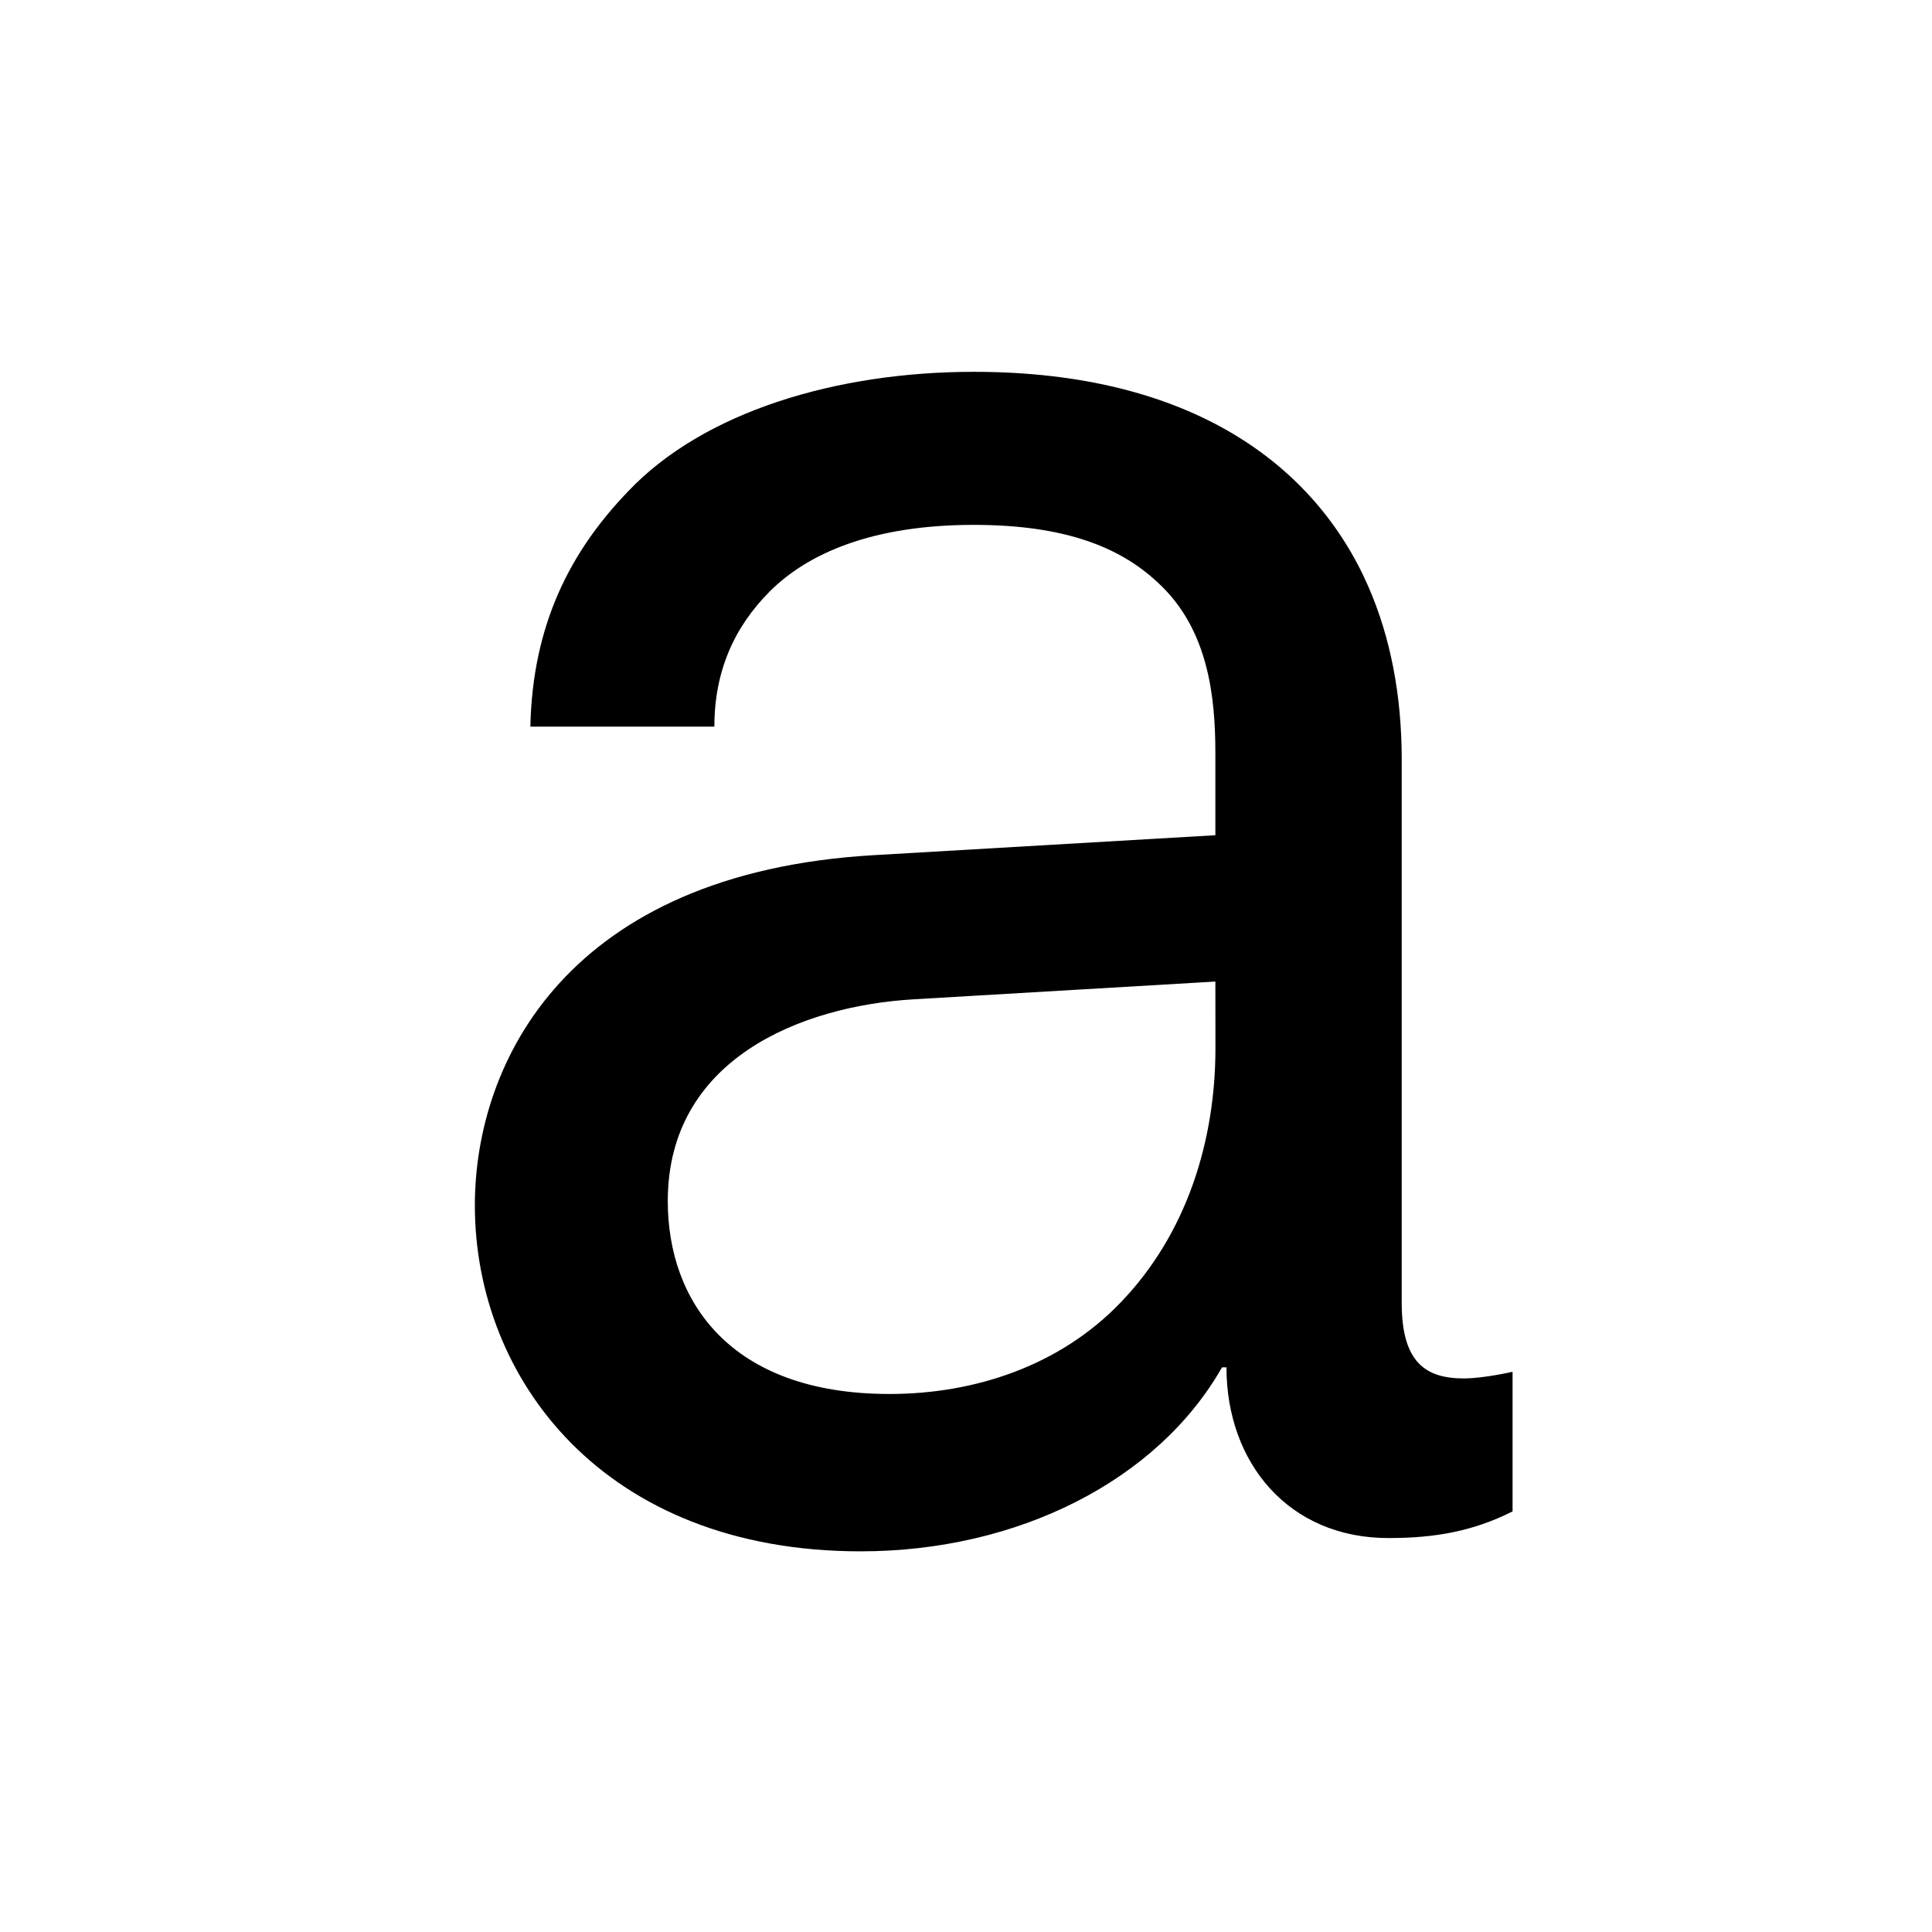
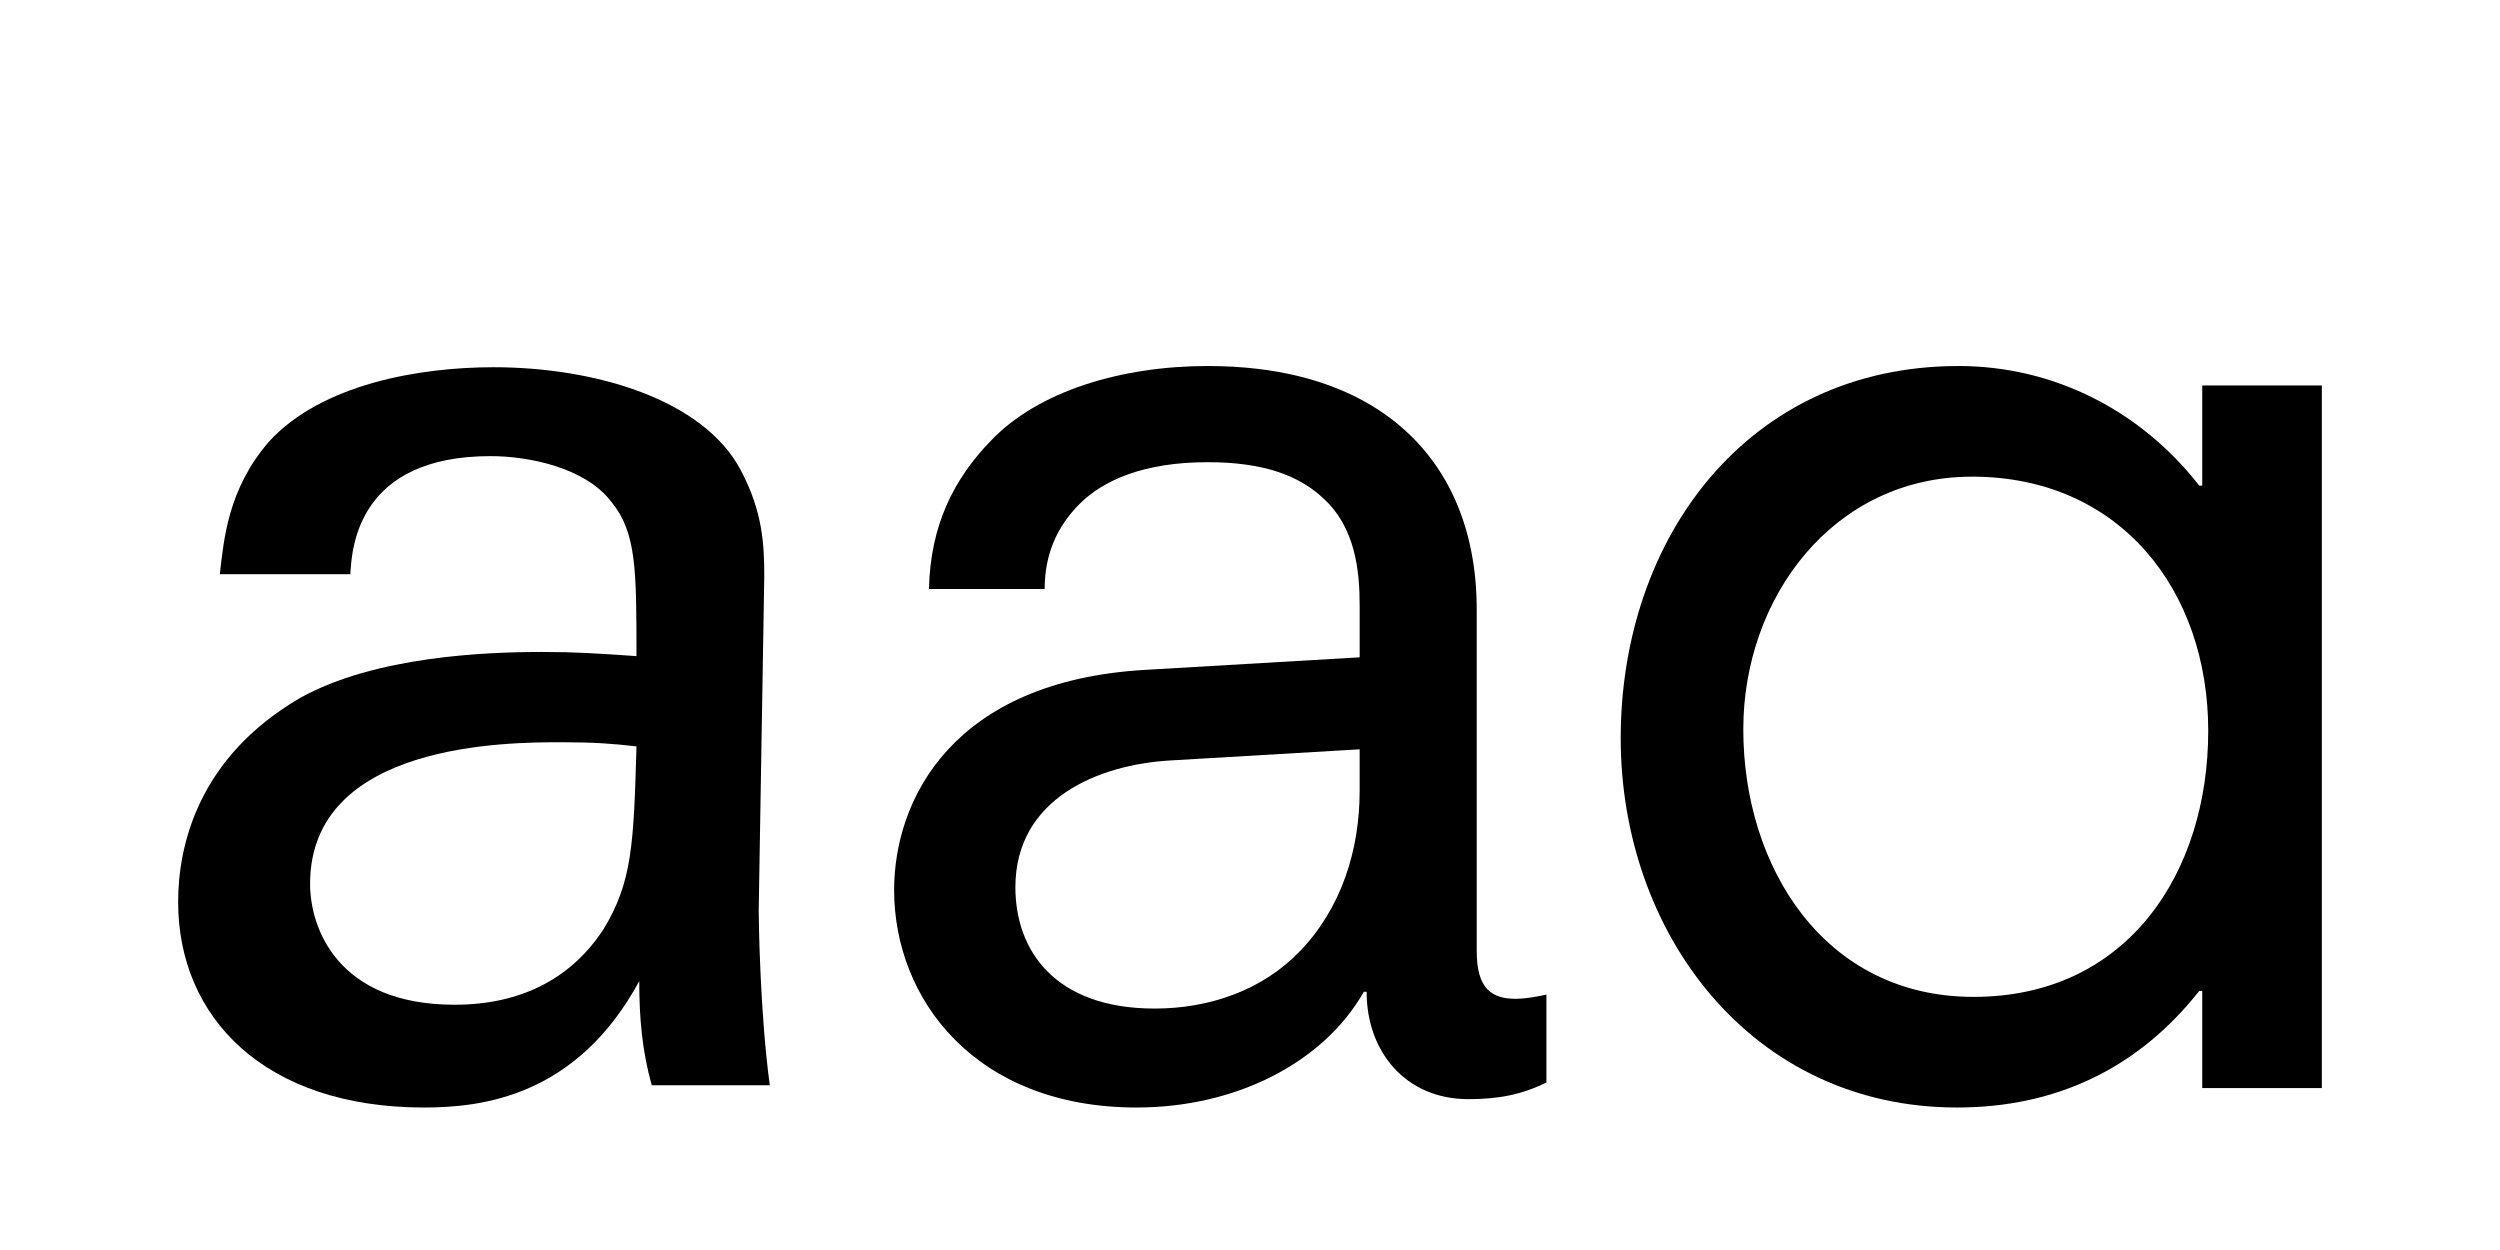
- <svg xmlns="http://www.w3.org/2000/svg" width="26.458mm" height="26.458mm" viewBox="0 0 26.458 26.458" version="1.1" id="svg1">
+ <svg xmlns="http://www.w3.org/2000/svg" width="200" height="100" viewBox="0 0 200 100" version="1.1" id="svg1">
  <defs id="defs1">
    <rect x="42.134" y="45.848" width="16.553" height="18.448" id="rect3" />
  </defs>
  <g id="layer1">
    <text xml:space="preserve" transform="scale(0.2645833)" id="text3" style="font-style:normal;font-variant:normal;font-weight:normal;font-stretch:normal;font-size:15px;line-height:0.8;font-family:'Univers LT Std';-inkscape-font-specification:'Univers LT Std';text-align:center;letter-spacing:4px;white-space:pre;shape-inside:url(#rect3);display:inline;fill:#000000;stroke-width:7.559;stroke-linejoin:bevel;paint-order:markers stroke fill" />
-     <path d="m 20.714,20.699 v -1.913 c 0,0 -0.395,0.091 -0.668,0.091 -0.516,0 -0.85,-0.213 -0.85,-1.032 V 10.405 c 0,-0.881 -0.152,-1.67 -0.455,-2.368 -0.729,-1.67 -2.429,-2.945 -5.405,-2.945 -1.883,0 -3.704,0.547 -4.737,1.64 -0.789,0.82 -1.306,1.822 -1.336,3.219 h 2.52 c 0,-0.759 0.273,-1.366 0.759,-1.852 0.516,-0.516 1.397,-0.911 2.793,-0.911 1.245,0 2.004,0.304 2.52,0.789 0.698,0.638 0.789,1.579 0.789,2.338 v 1.123 l -4.676,0.273 c -4.19,0.243 -5.465,2.824 -5.465,4.797 0,2.368 1.761,4.737 5.283,4.737 2.156,0 4.069,-0.972 4.949,-2.52 h 0.061 c 0,1.306 0.85,2.338 2.217,2.338 0.638,0 1.154,-0.091 1.7,-0.364 z m -4.069,-6.346 c 0,1.275 -0.395,2.551 -1.306,3.492 -0.82,0.85 -1.974,1.245 -3.158,1.245 -2.186,0 -3.036,-1.275 -3.036,-2.642 0,-1.943 1.822,-2.672 3.37,-2.763 l 4.129,-0.243 z" id="text4" style="font-size:30.363px;line-height:0.8;font-family:'Akkurat Pro';-inkscape-font-specification:'Akkurat Pro';text-align:center;letter-spacing:8.097px;text-anchor:middle;stroke-width:2;stroke-linejoin:bevel;paint-order:markers stroke fill" aria-label="a" />
+     <path d="m 123.713,86.594 v -7.025 c 0,0 -1.45,0.335 -2.453,0.335 -1.896,0 -3.122,-0.781 -3.122,-3.791 V 48.795 c 0,-3.234 -0.558,-6.133 -1.673,-8.697 -2.676,-6.133 -8.92,-10.816 -19.847,-10.816 -6.913,0 -13.603,2.007 -17.394,6.021 -2.899,3.011 -4.795,6.69 -4.906,11.819 h 9.255 c 0,-2.788 1.004,-5.018 2.788,-6.802 1.896,-1.896 5.129,-3.345 10.258,-3.345 4.572,0 7.359,1.115 9.255,2.899 2.565,2.342 2.899,5.798 2.899,8.586 v 4.126 L 91.601,53.59 C 76.213,54.482 71.53,63.959 71.53,71.207 c 0,8.697 6.467,17.394 19.401,17.394 7.917,0 14.941,-3.568 18.175,-9.255 h 0.223 c 0,4.795 3.122,8.586 8.14,8.586 2.342,0 4.237,-0.335 6.244,-1.338 z M 108.772,63.29 c 0,4.683 -1.45,9.366 -4.795,12.823 -3.011,3.122 -7.248,4.572 -11.596,4.572 -8.028,0 -11.15,-4.683 -11.15,-9.701 0,-7.136 6.69,-9.812 12.377,-10.147 l 15.164,-0.892 z" id="text4" style="font-size:30.363px;line-height:0.8;font-family:'Akkurat Pro';-inkscape-font-specification:'Akkurat Pro';text-align:center;letter-spacing:8.097px;text-anchor:middle;stroke-width:2;stroke-linejoin:bevel;paint-order:markers stroke fill" aria-label="a" />
+     <path d="m 157.762,38.132 c 11.84,0 18.896,9.089 18.896,20.331 0,11.361 -6.458,21.288 -18.776,21.288 -11.959,0 -18.418,-10.405 -18.418,-21.407 0,-10.524 7.176,-20.211 18.298,-20.211 z m 27.985,-7.295 h -9.568 v 8.013 h -0.239 c -4.664,-5.98 -11.601,-9.568 -19.255,-9.568 -16.863,0 -27.028,13.753 -27.028,29.779 0,15.547 10.405,29.54 26.909,29.54 7.893,0 14.471,-3.109 19.374,-9.328 h 0.239 V 87.046 h 9.568 z" id="text1" style="font-size:161.29px;line-height:0.8;font-family:'Futura Std';-inkscape-font-specification:'Futura Std';text-align:center;letter-spacing:43.011px;text-anchor:middle;stroke-width:7.559;stroke-linejoin:bevel;paint-order:markers stroke fill" aria-label="a" />
+     <path d="M 61.586,86.823 C 60.808,81.157 60.697,73.712 60.697,72.823 l 0.444,-26.667 c 0,-2.556 -0.111,-5.222 -1.889,-8.556 -3,-5.667 -11.667,-8.222 -19.778,-8.222 -5.889,0 -13.778,1.333 -18,6 -3.222,3.778 -3.556,7.667 -3.889,10.556 h 10.444 c 0.111,-2.222 0.667,-9.444 11.222,-9.444 3,0 7.556,0.889 9.667,3.667 2,2.444 2,5.444 2,12.333 -3.222,-0.222 -4.889,-0.333 -7.556,-0.333 -4.444,0 -13.333,0.333 -19.333,3.667 -8.222,4.778 -9.778,11.889 -9.778,16.333 0,9.222 6.889,16.444 19.667,16.444 4.667,0 12.222,-0.889 17.222,-10.111 0,2.889 0.222,5.556 1,8.333 z M 50.919,59.712 c -0.222,7.778 -0.333,10.889 -2.667,14.667 -2.556,3.889 -6.556,6 -11.889,6 -9.333,0 -11.556,-6.111 -11.556,-9.667 0,-11.333 15.889,-11.333 20.111,-11.333 2.556,0 4.111,0.111 6,0.333 z" id="text2" style="font-size:111.111px;line-height:0.8;font-family:'Univers LT Std';-inkscape-font-specification:'Univers LT Std';text-align:center;letter-spacing:29.63px;text-anchor:middle;stroke-width:7.559;stroke-linejoin:bevel;paint-order:markers stroke fill" aria-label="a" />
  </g>
</svg>
